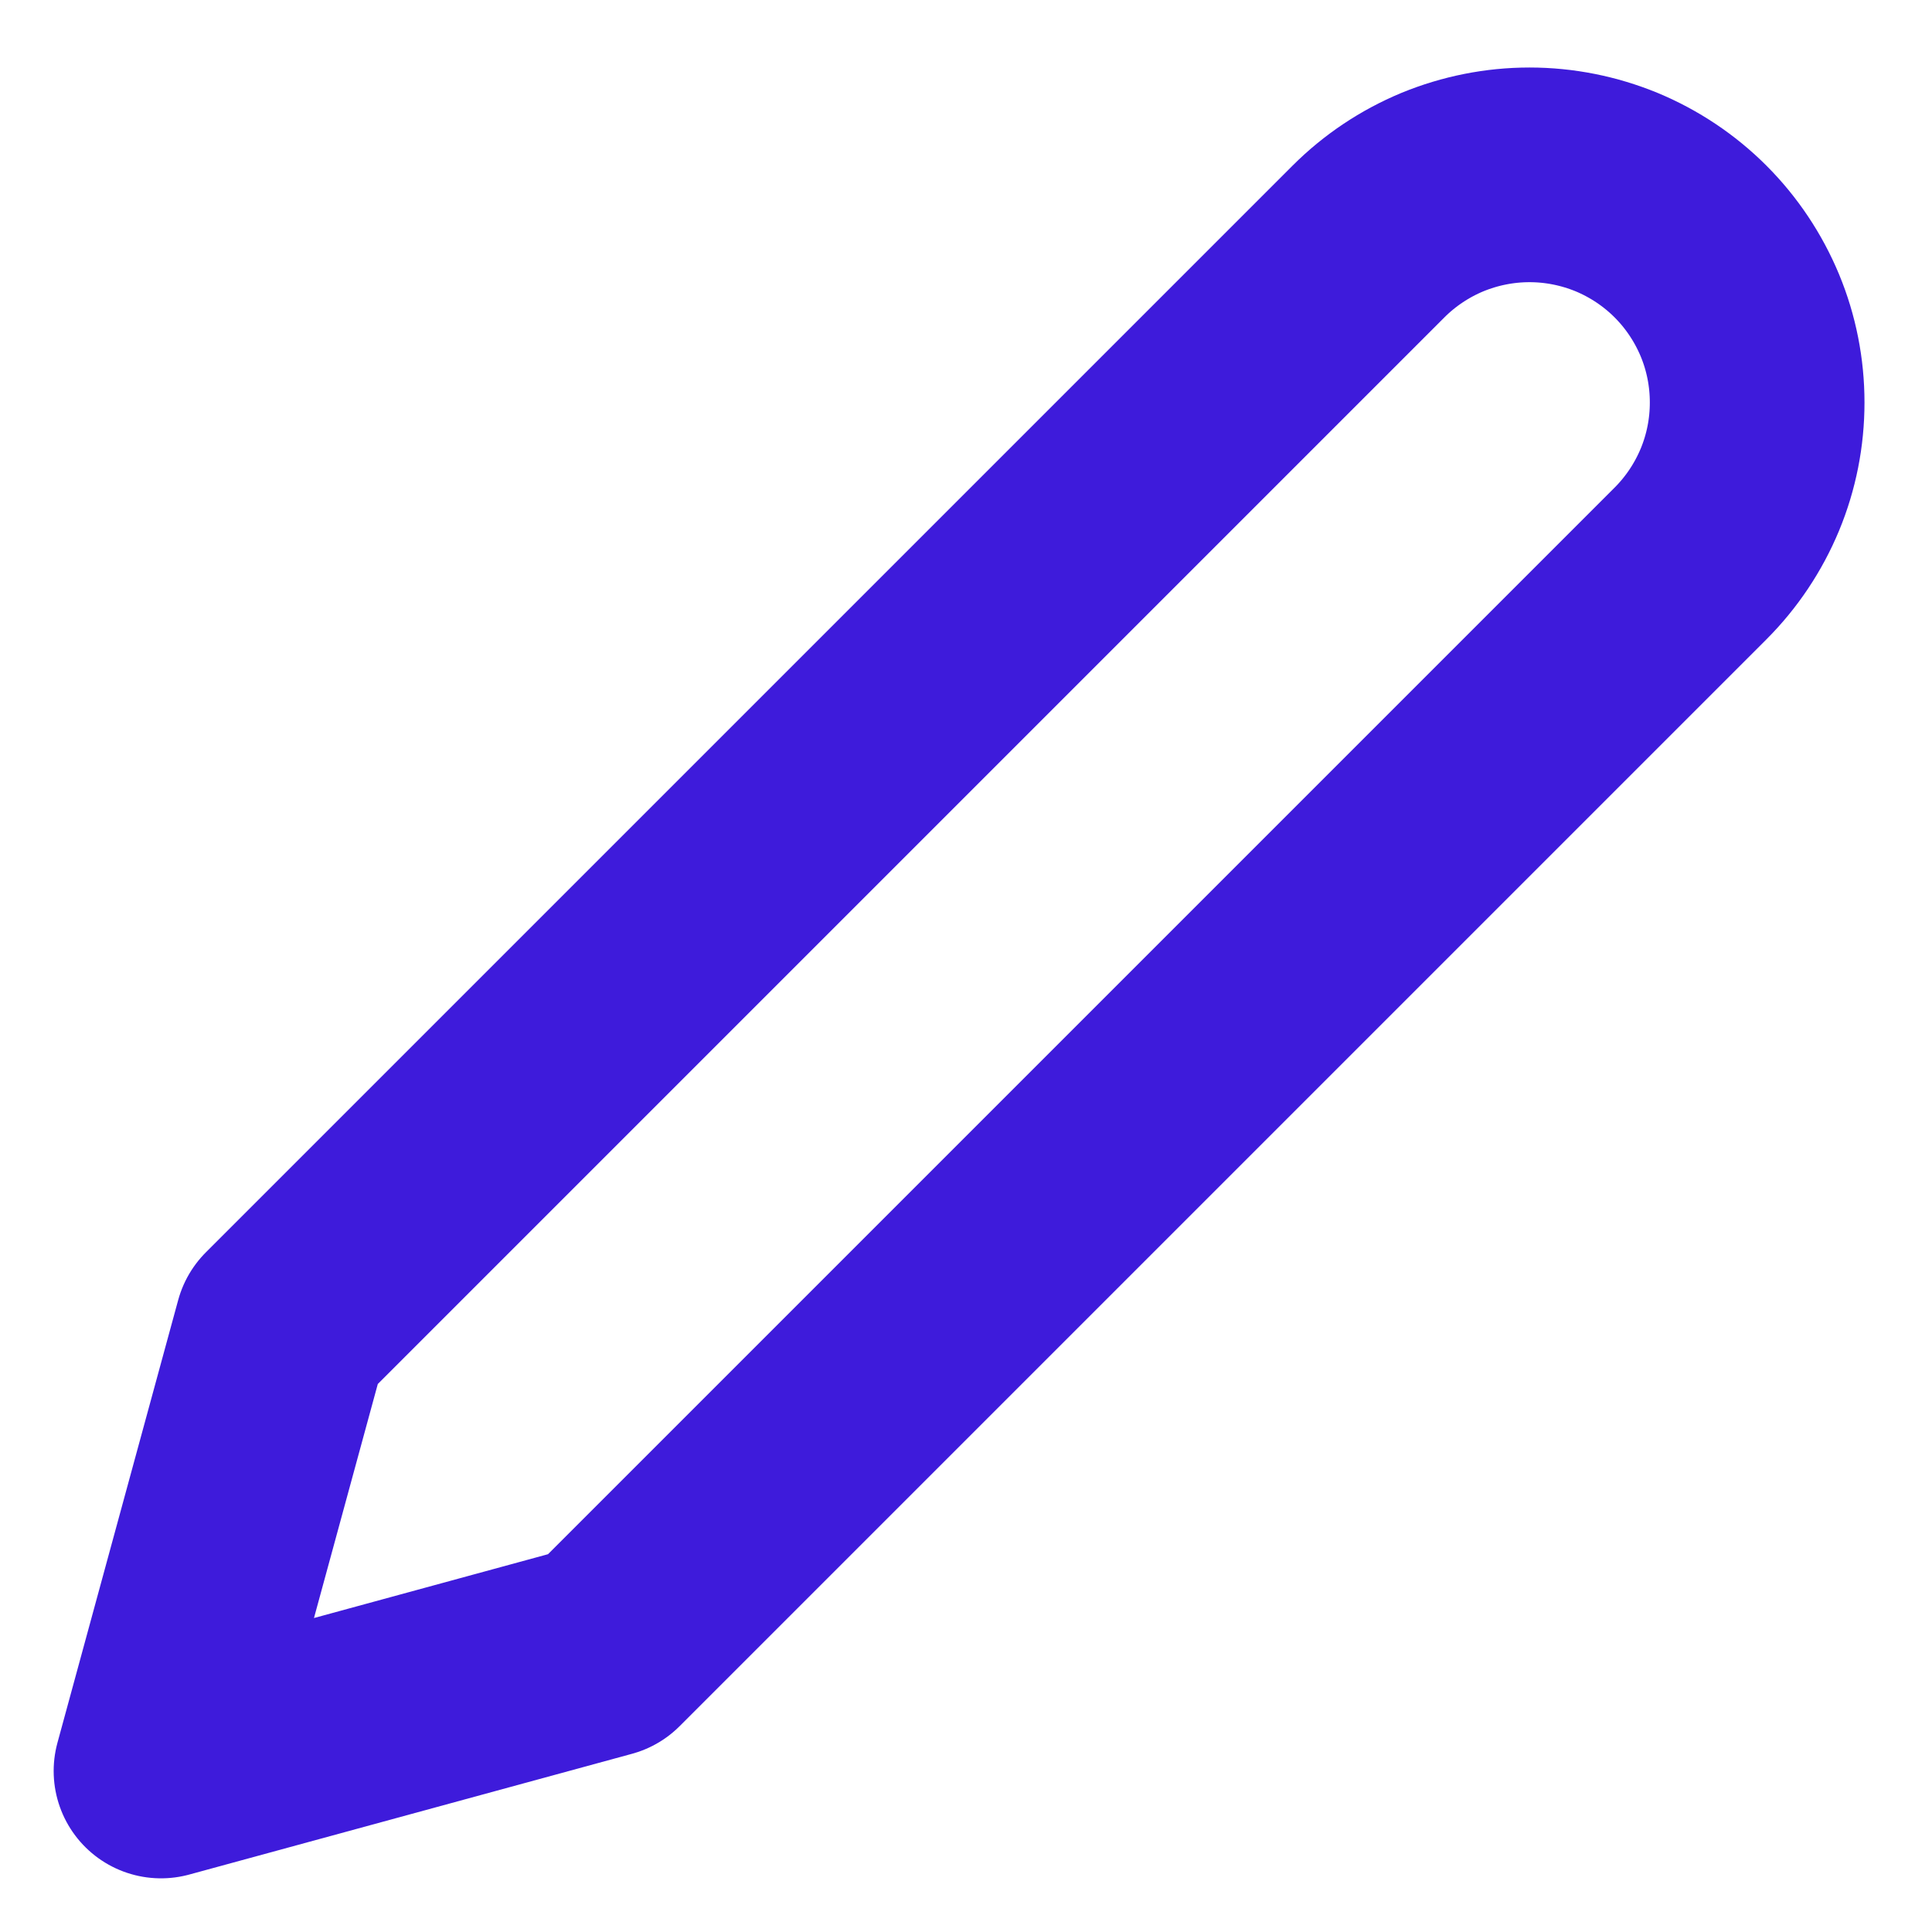
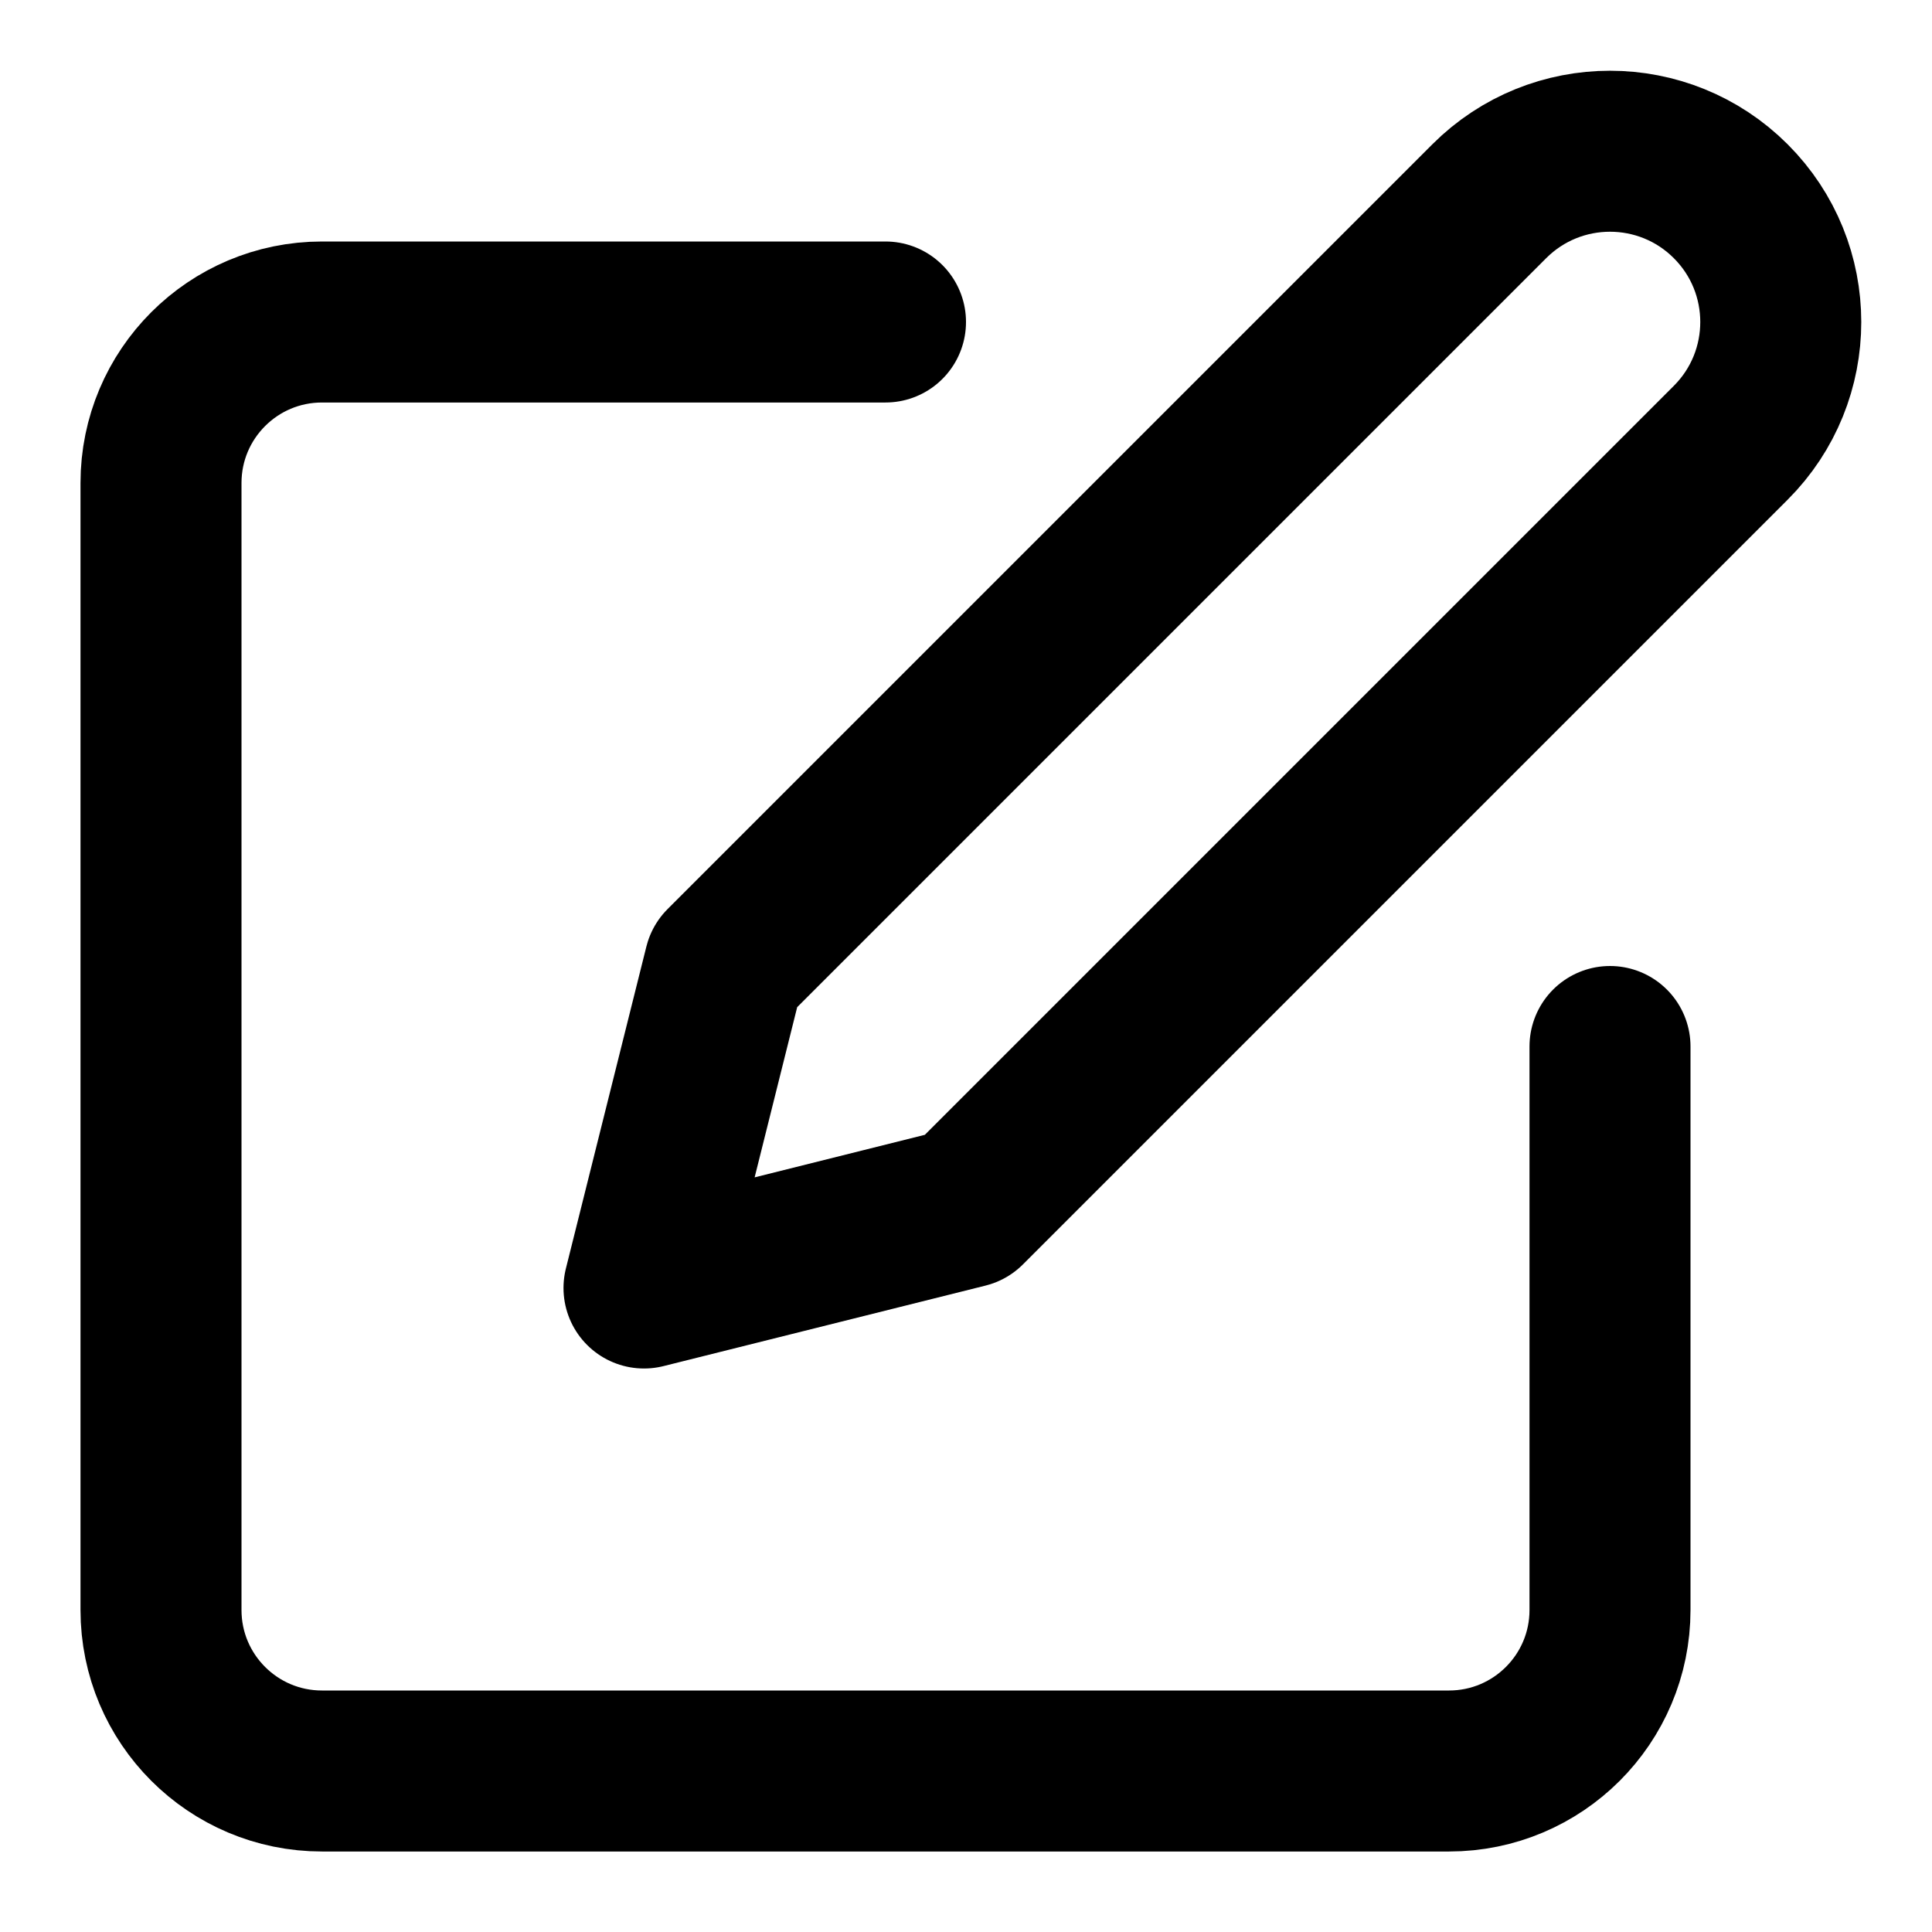
- <svg xmlns="http://www.w3.org/2000/svg" width="18" height="18" viewBox="0 0 18 18" fill="none">
-   <path d="M12.75 2.25C12.947 2.053 13.181 1.897 13.438 1.79C13.696 1.684 13.971 1.629 14.25 1.629C14.529 1.629 14.804 1.684 15.062 1.79C15.319 1.897 15.553 2.053 15.75 2.25C15.947 2.447 16.103 2.681 16.21 2.938C16.317 3.196 16.371 3.471 16.371 3.75C16.371 4.029 16.317 4.304 16.21 4.562C16.103 4.819 15.947 5.053 15.75 5.25L5.625 15.375L1.5 16.5L2.625 12.375L12.75 2.25Z" stroke="#3E1BDB" stroke-width="2" stroke-linecap="round" stroke-linejoin="round" />
+ <svg xmlns="http://www.w3.org/2000/svg" class="feather feather-edit" fill="none" height="18" stroke="currentColor" stroke-linecap="round" stroke-linejoin="round" stroke-width="2" viewBox="0 0 24 24" width="18">
+   <path d="M11 4H4a2 2 0 0 0-2 2v14a2 2 0 0 0 2 2h14a2 2 0 0 0 2-2v-7" />
+   <path d="M18.5 2.5a2.121 2.121 0 0 1 3 3L12 15l-4 1 1-4 9.5-9.5z" />
</svg>
